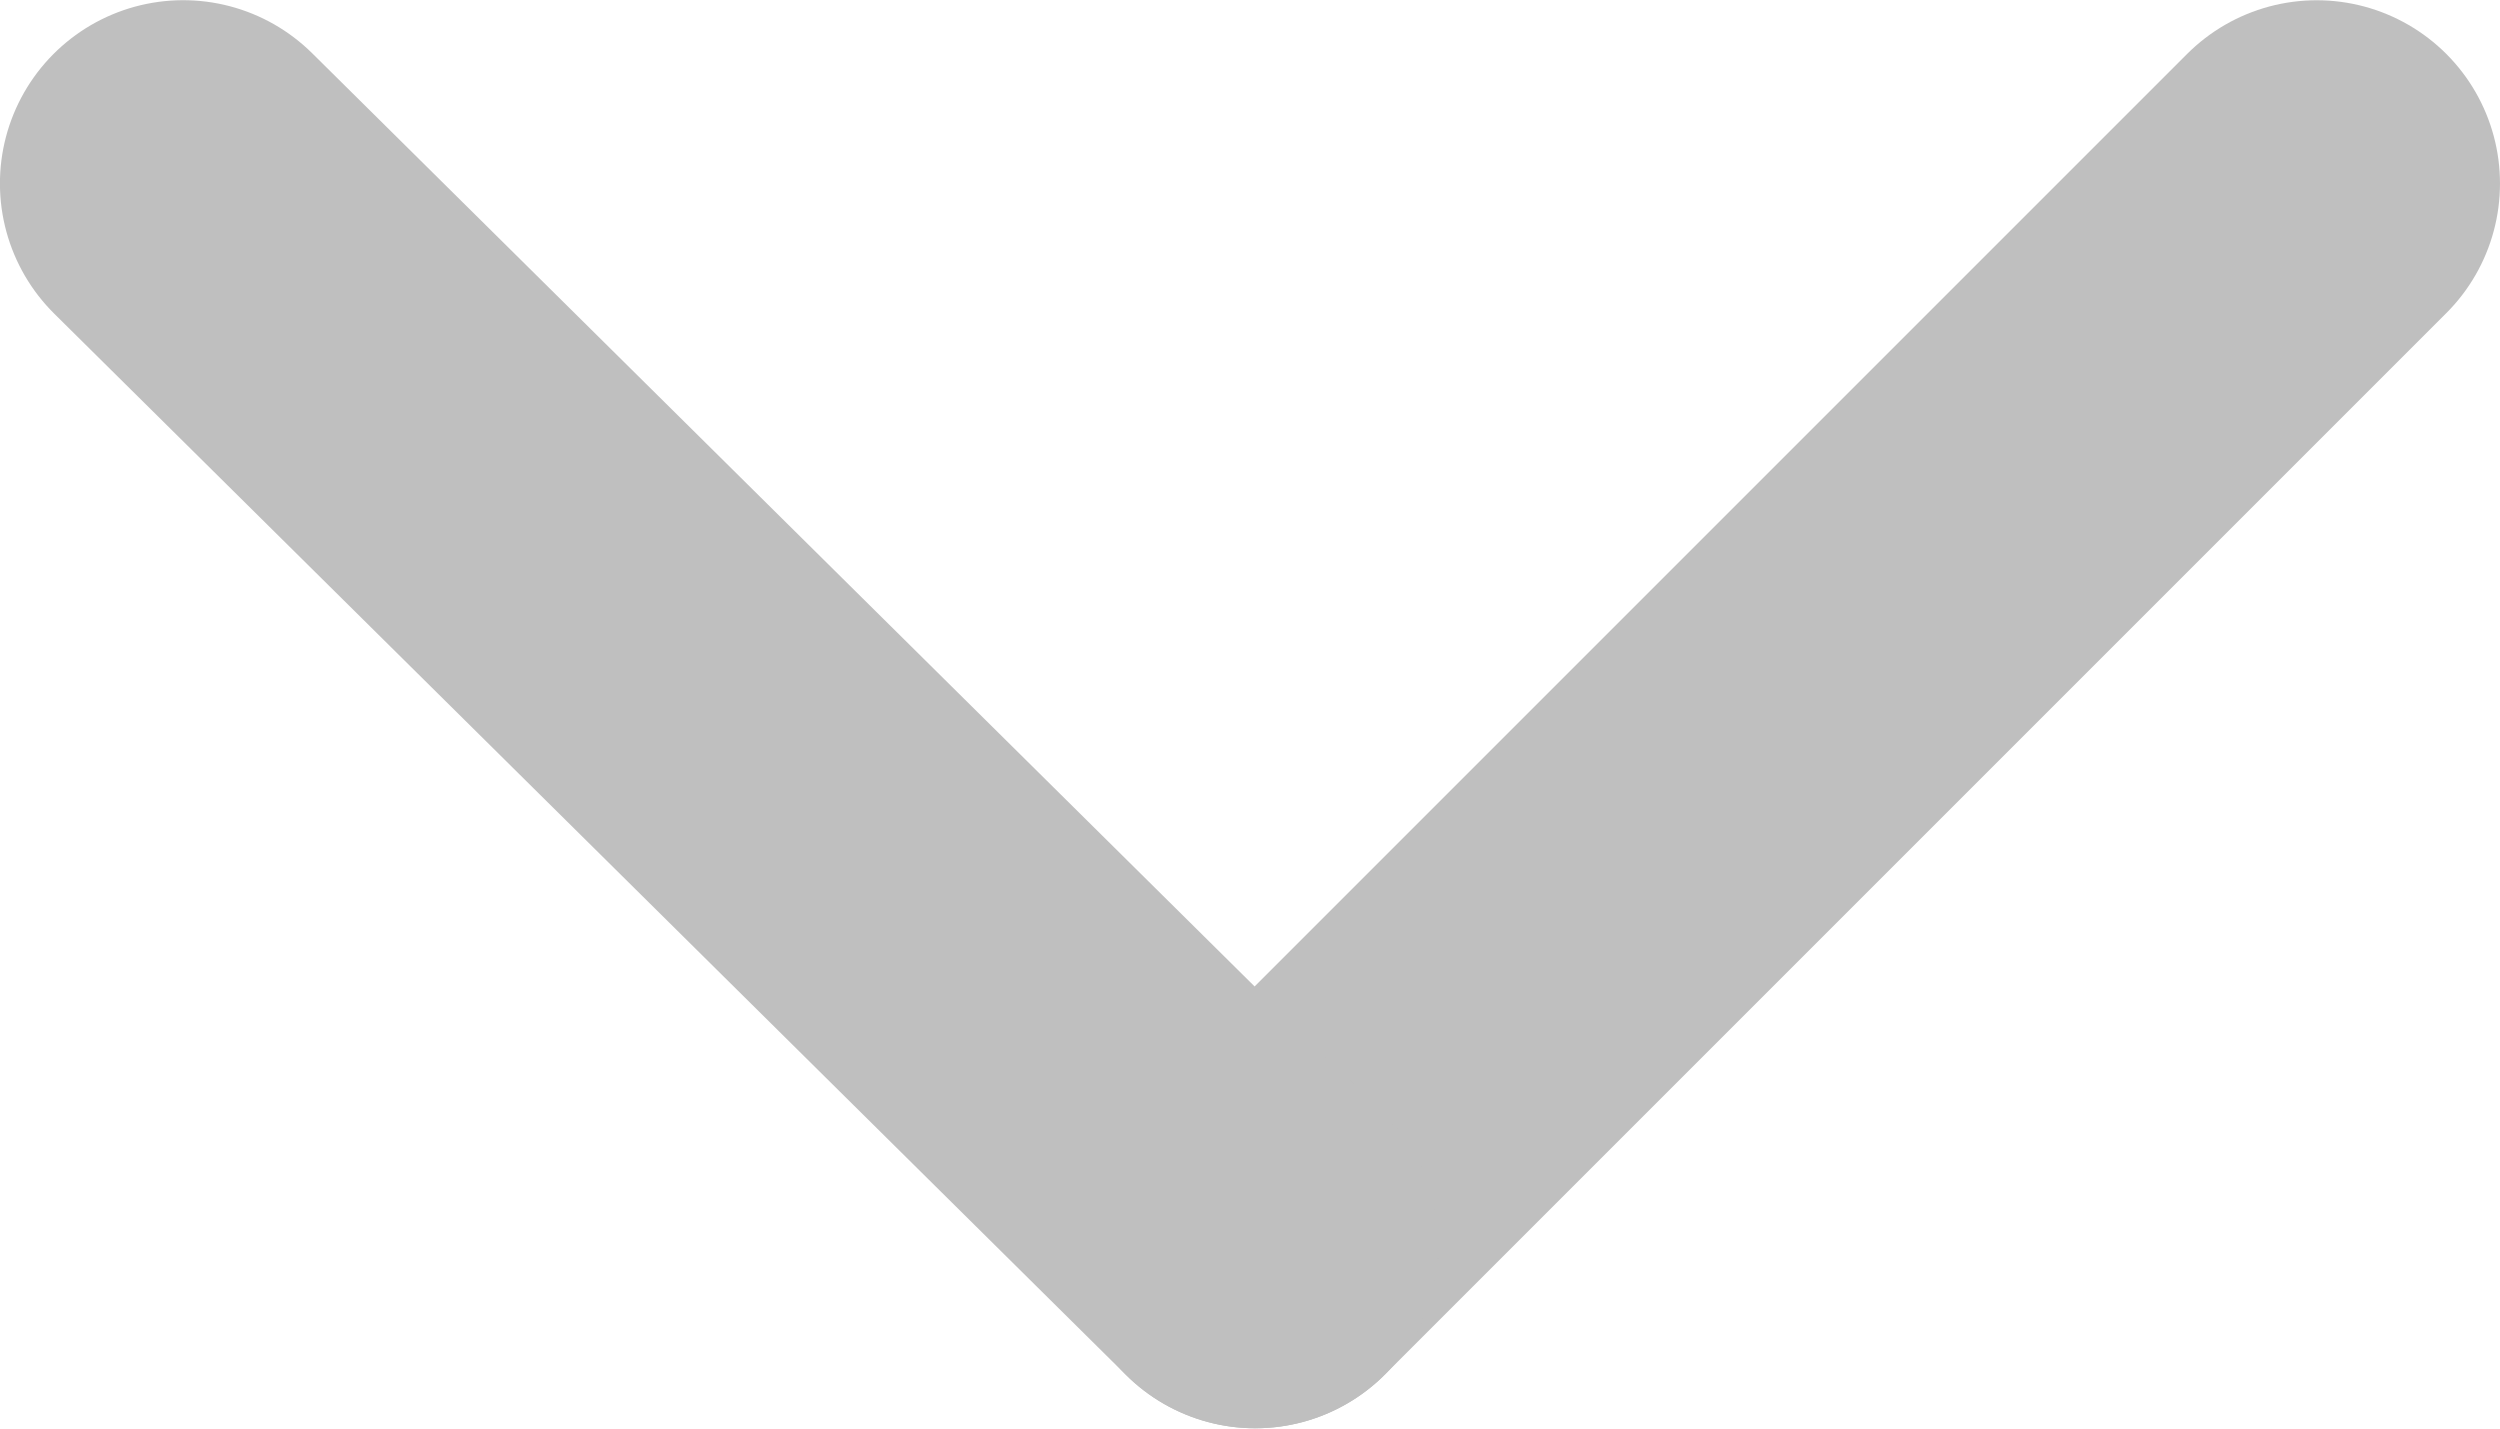
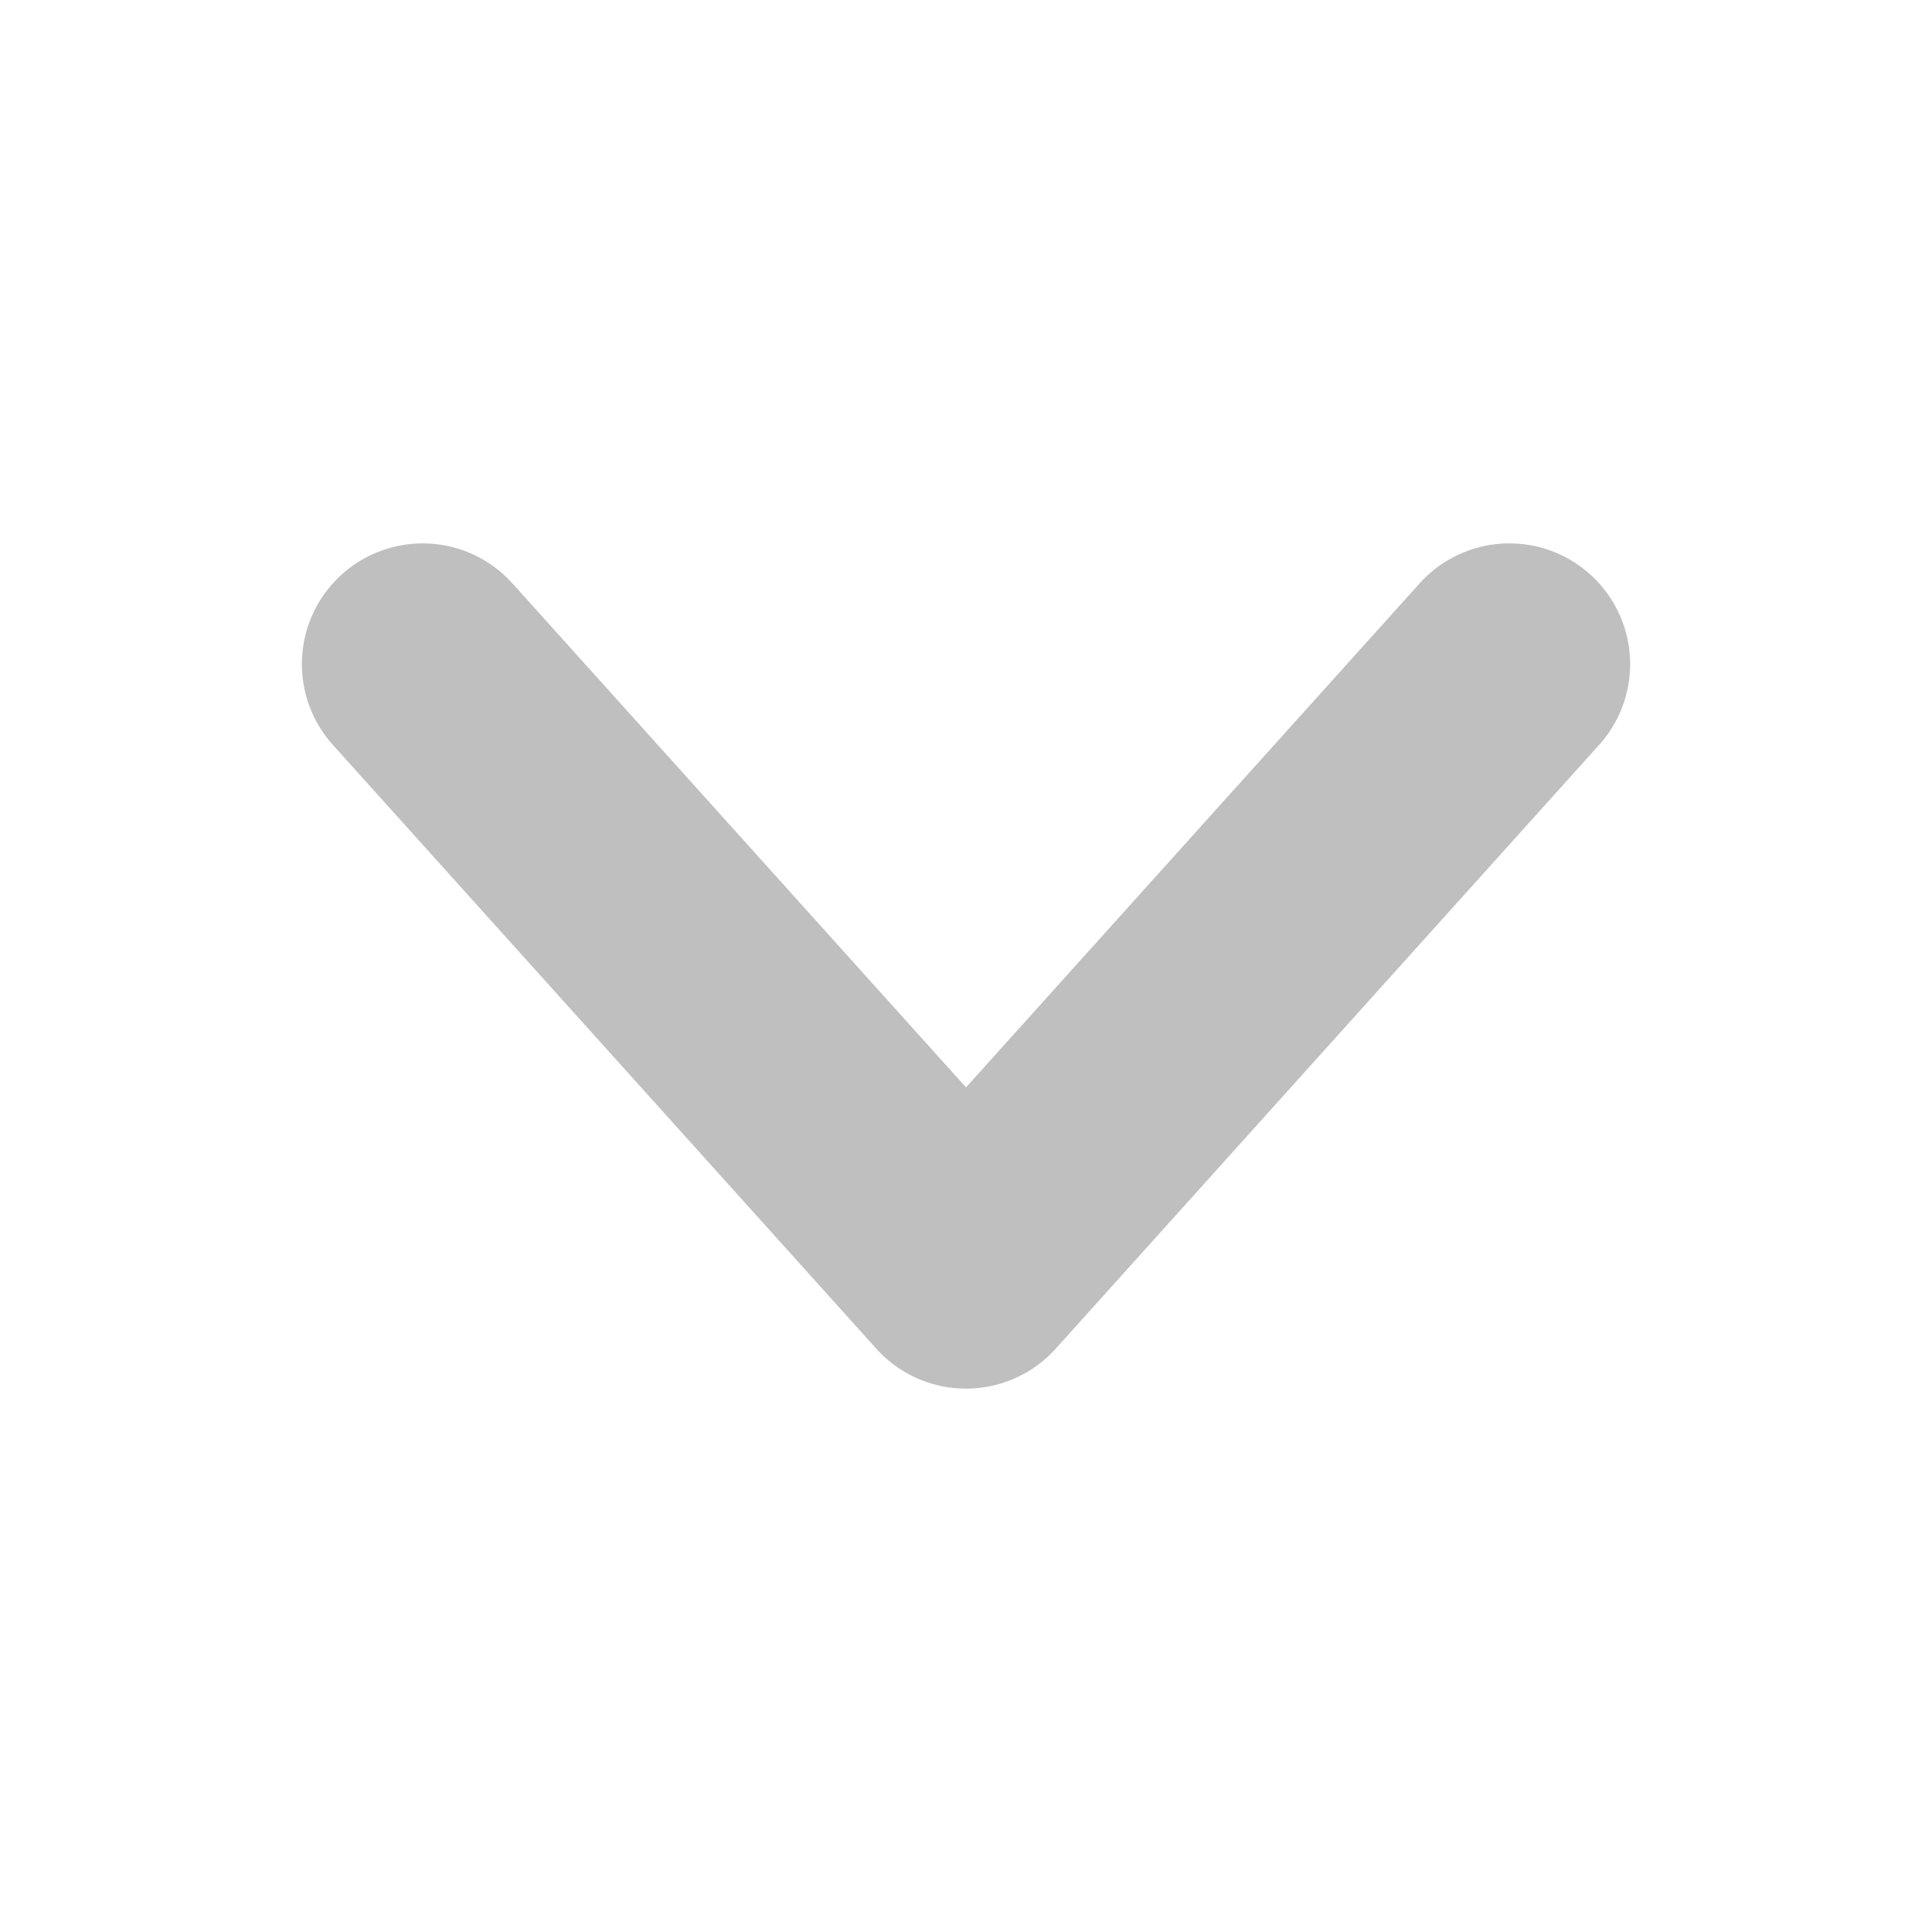
- <svg xmlns="http://www.w3.org/2000/svg" xmlns:ns1="http://schemas.microsoft.com/visio/2003/SVGExtensions/" width="1.421in" height="0.812in" viewBox="0 0 102.307 58.439" xml:space="preserve" color-interpolation-filters="sRGB" class="st2">
-   <ns1:documentProperties ns1:langID="2052" ns1:metric="true" ns1:viewMarkup="false" />
-   <style type="text/css">
- 	
- 		.st1 {stroke:#bfbfbf;stroke-linecap:round;stroke-linejoin:round;stroke-width:15}
- 		.st2 {fill:none;fill-rule:evenodd;font-size:12px;overflow:visible;stroke-linecap:square;stroke-miterlimit:3}
- 	
- 	</style>
-   <g ns1:mID="0" ns1:index="1" ns1:groupContext="foregroundPage">
-     <ns1:pageProperties ns1:drawingScale="0.0393701" ns1:pageScale="0.0393701" ns1:drawingUnits="24" ns1:shadowOffsetX="8.50394" ns1:shadowOffsetY="-8.50394" />
-     <g id="group4-1" transform="translate(65.939,7.5) rotate(90)" ns1:mID="4" ns1:groupContext="group">
-       <g id="shape1-2" ns1:mID="1" ns1:groupContext="shape" transform="translate(41.3226,-70.1907) rotate(45)">
-         <path d="M0 58.44 L61.43 58.44" class="st1" />
-       </g>
-       <g id="shape2-5" ns1:mID="2" ns1:groupContext="shape" transform="translate(84.9642,55.6901) rotate(134.718)">
-         <path d="M0 58.44 L61.74 58.44" class="st1" />
-       </g>
-     </g>
-   </g>
+ <svg xmlns="http://www.w3.org/2000/svg" width="16" height="16" viewBox="0 0 16 16">
+   <path d="M3.5 5.5 L8 10.5 L12.5 5.5" fill="none" stroke="#bfbfbf" stroke-width="2" stroke-linecap="round" stroke-linejoin="round" />
</svg>
